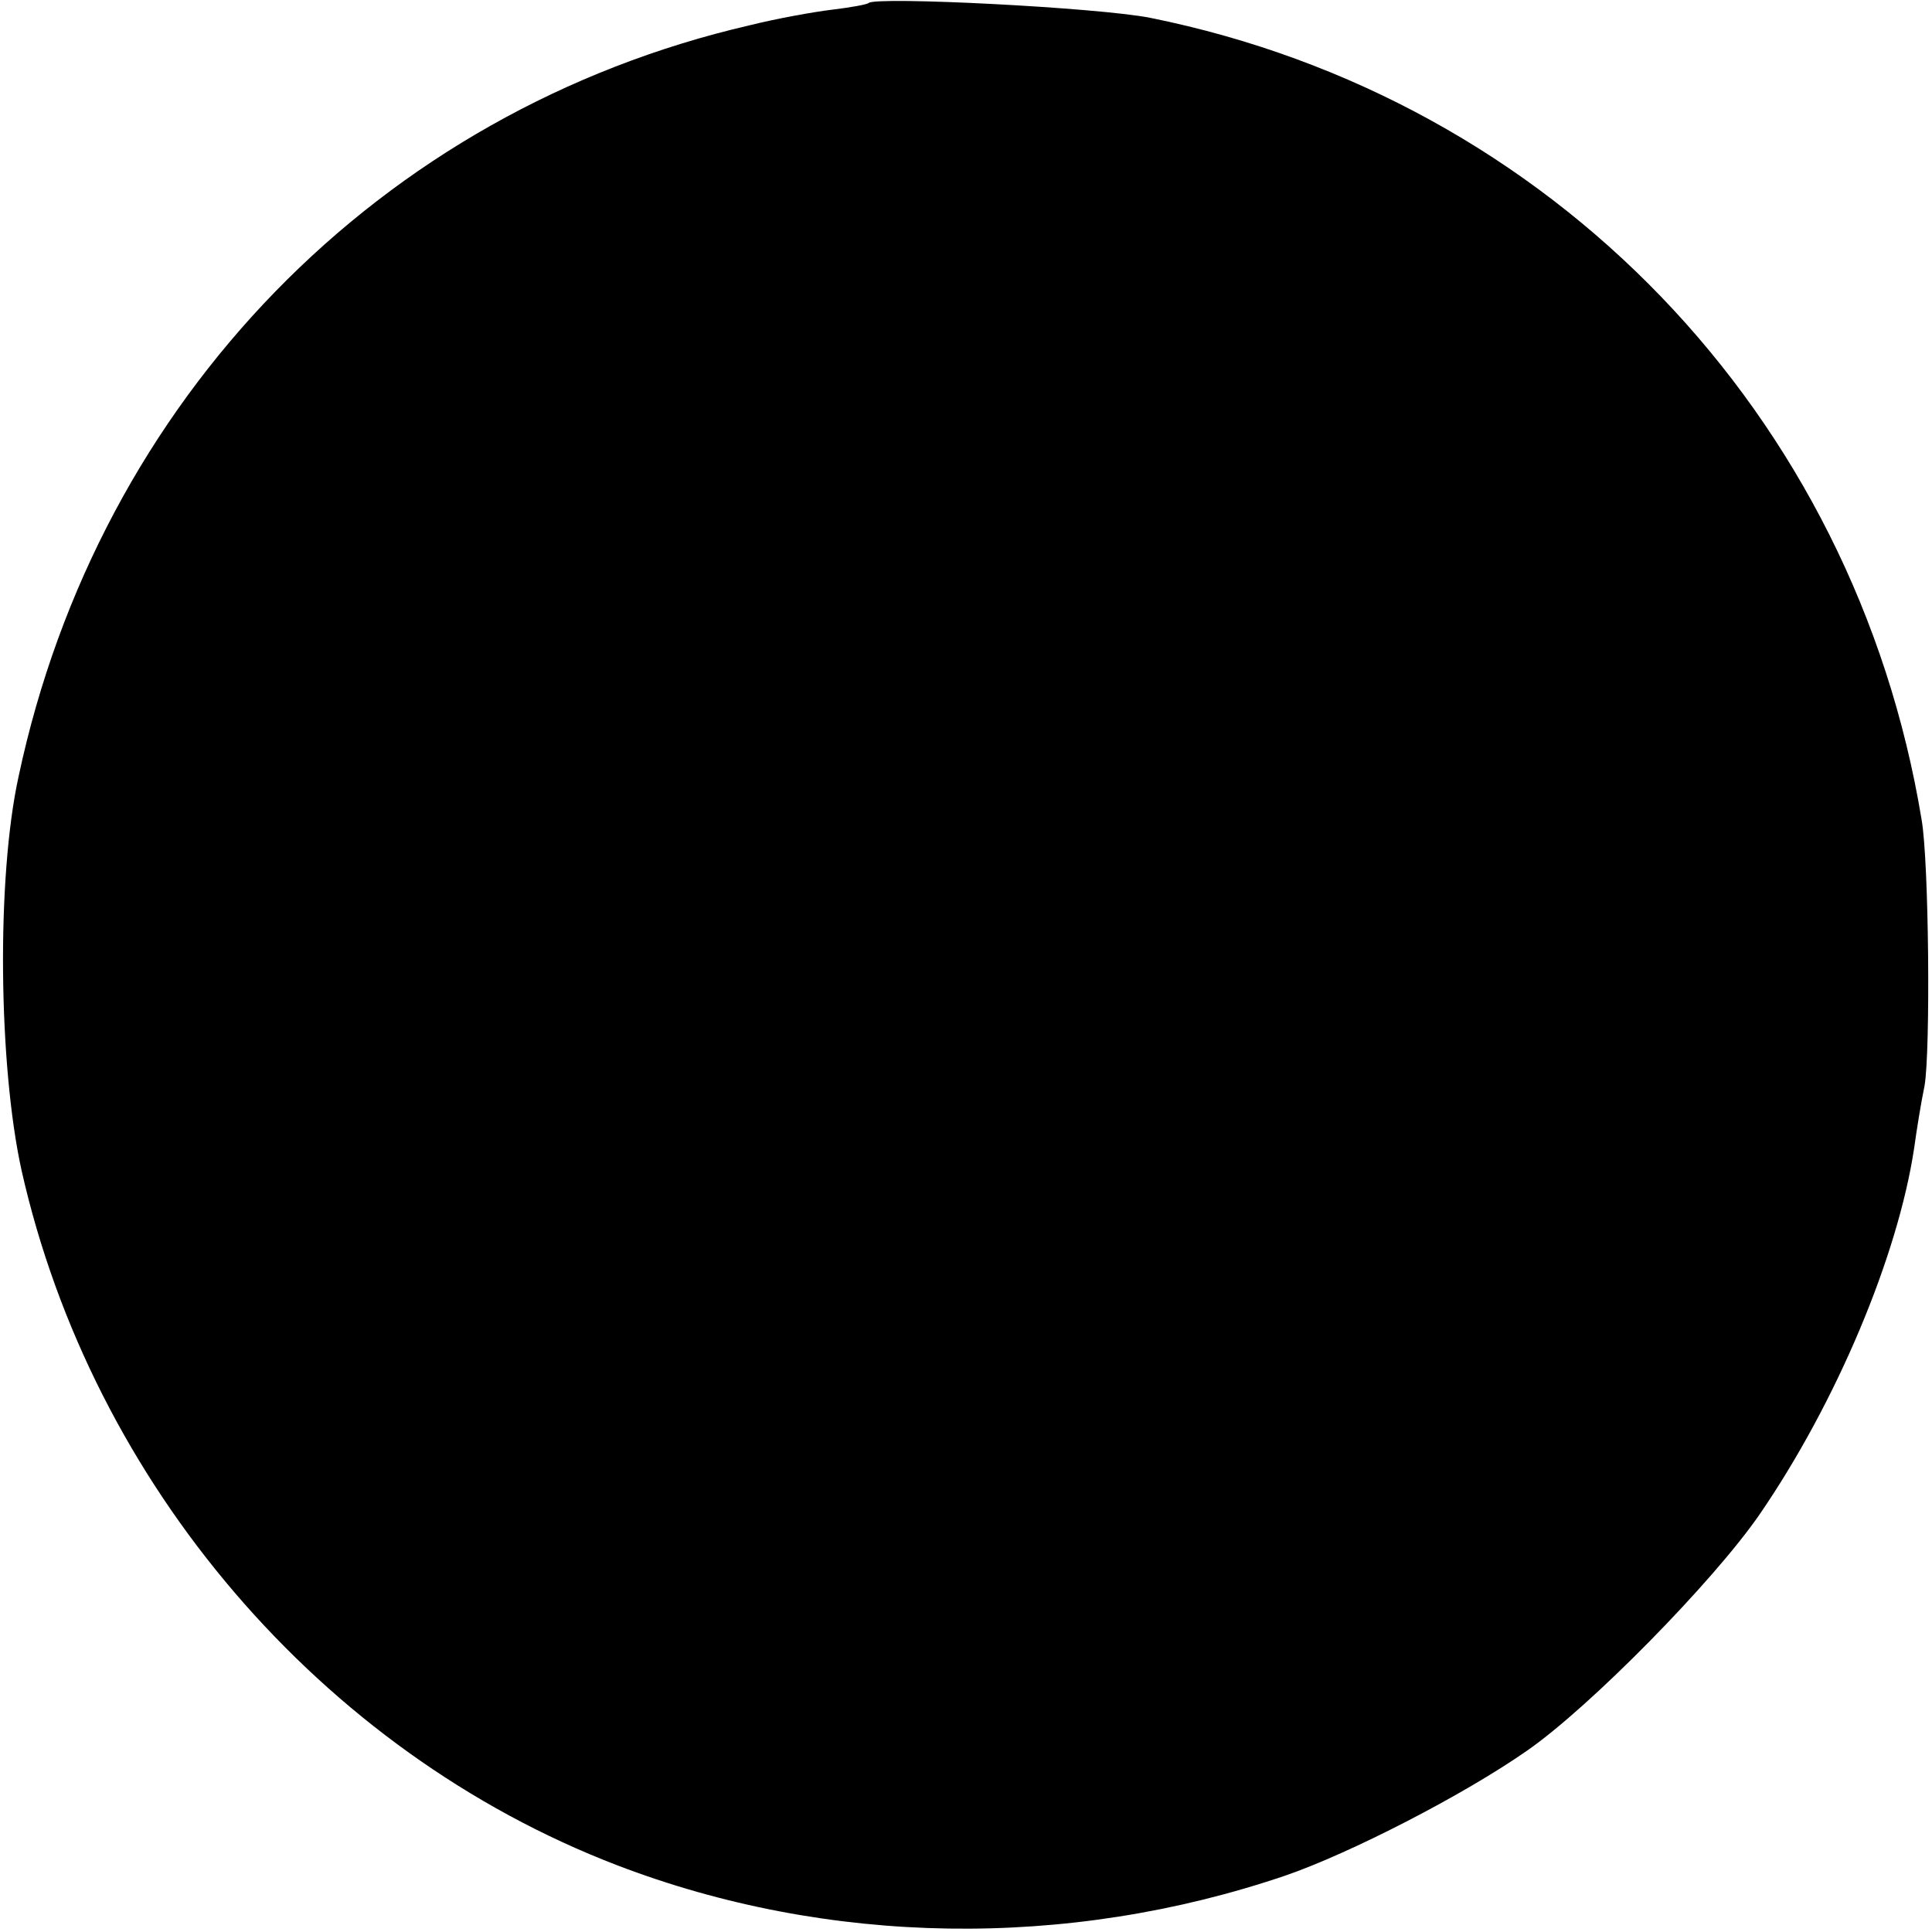
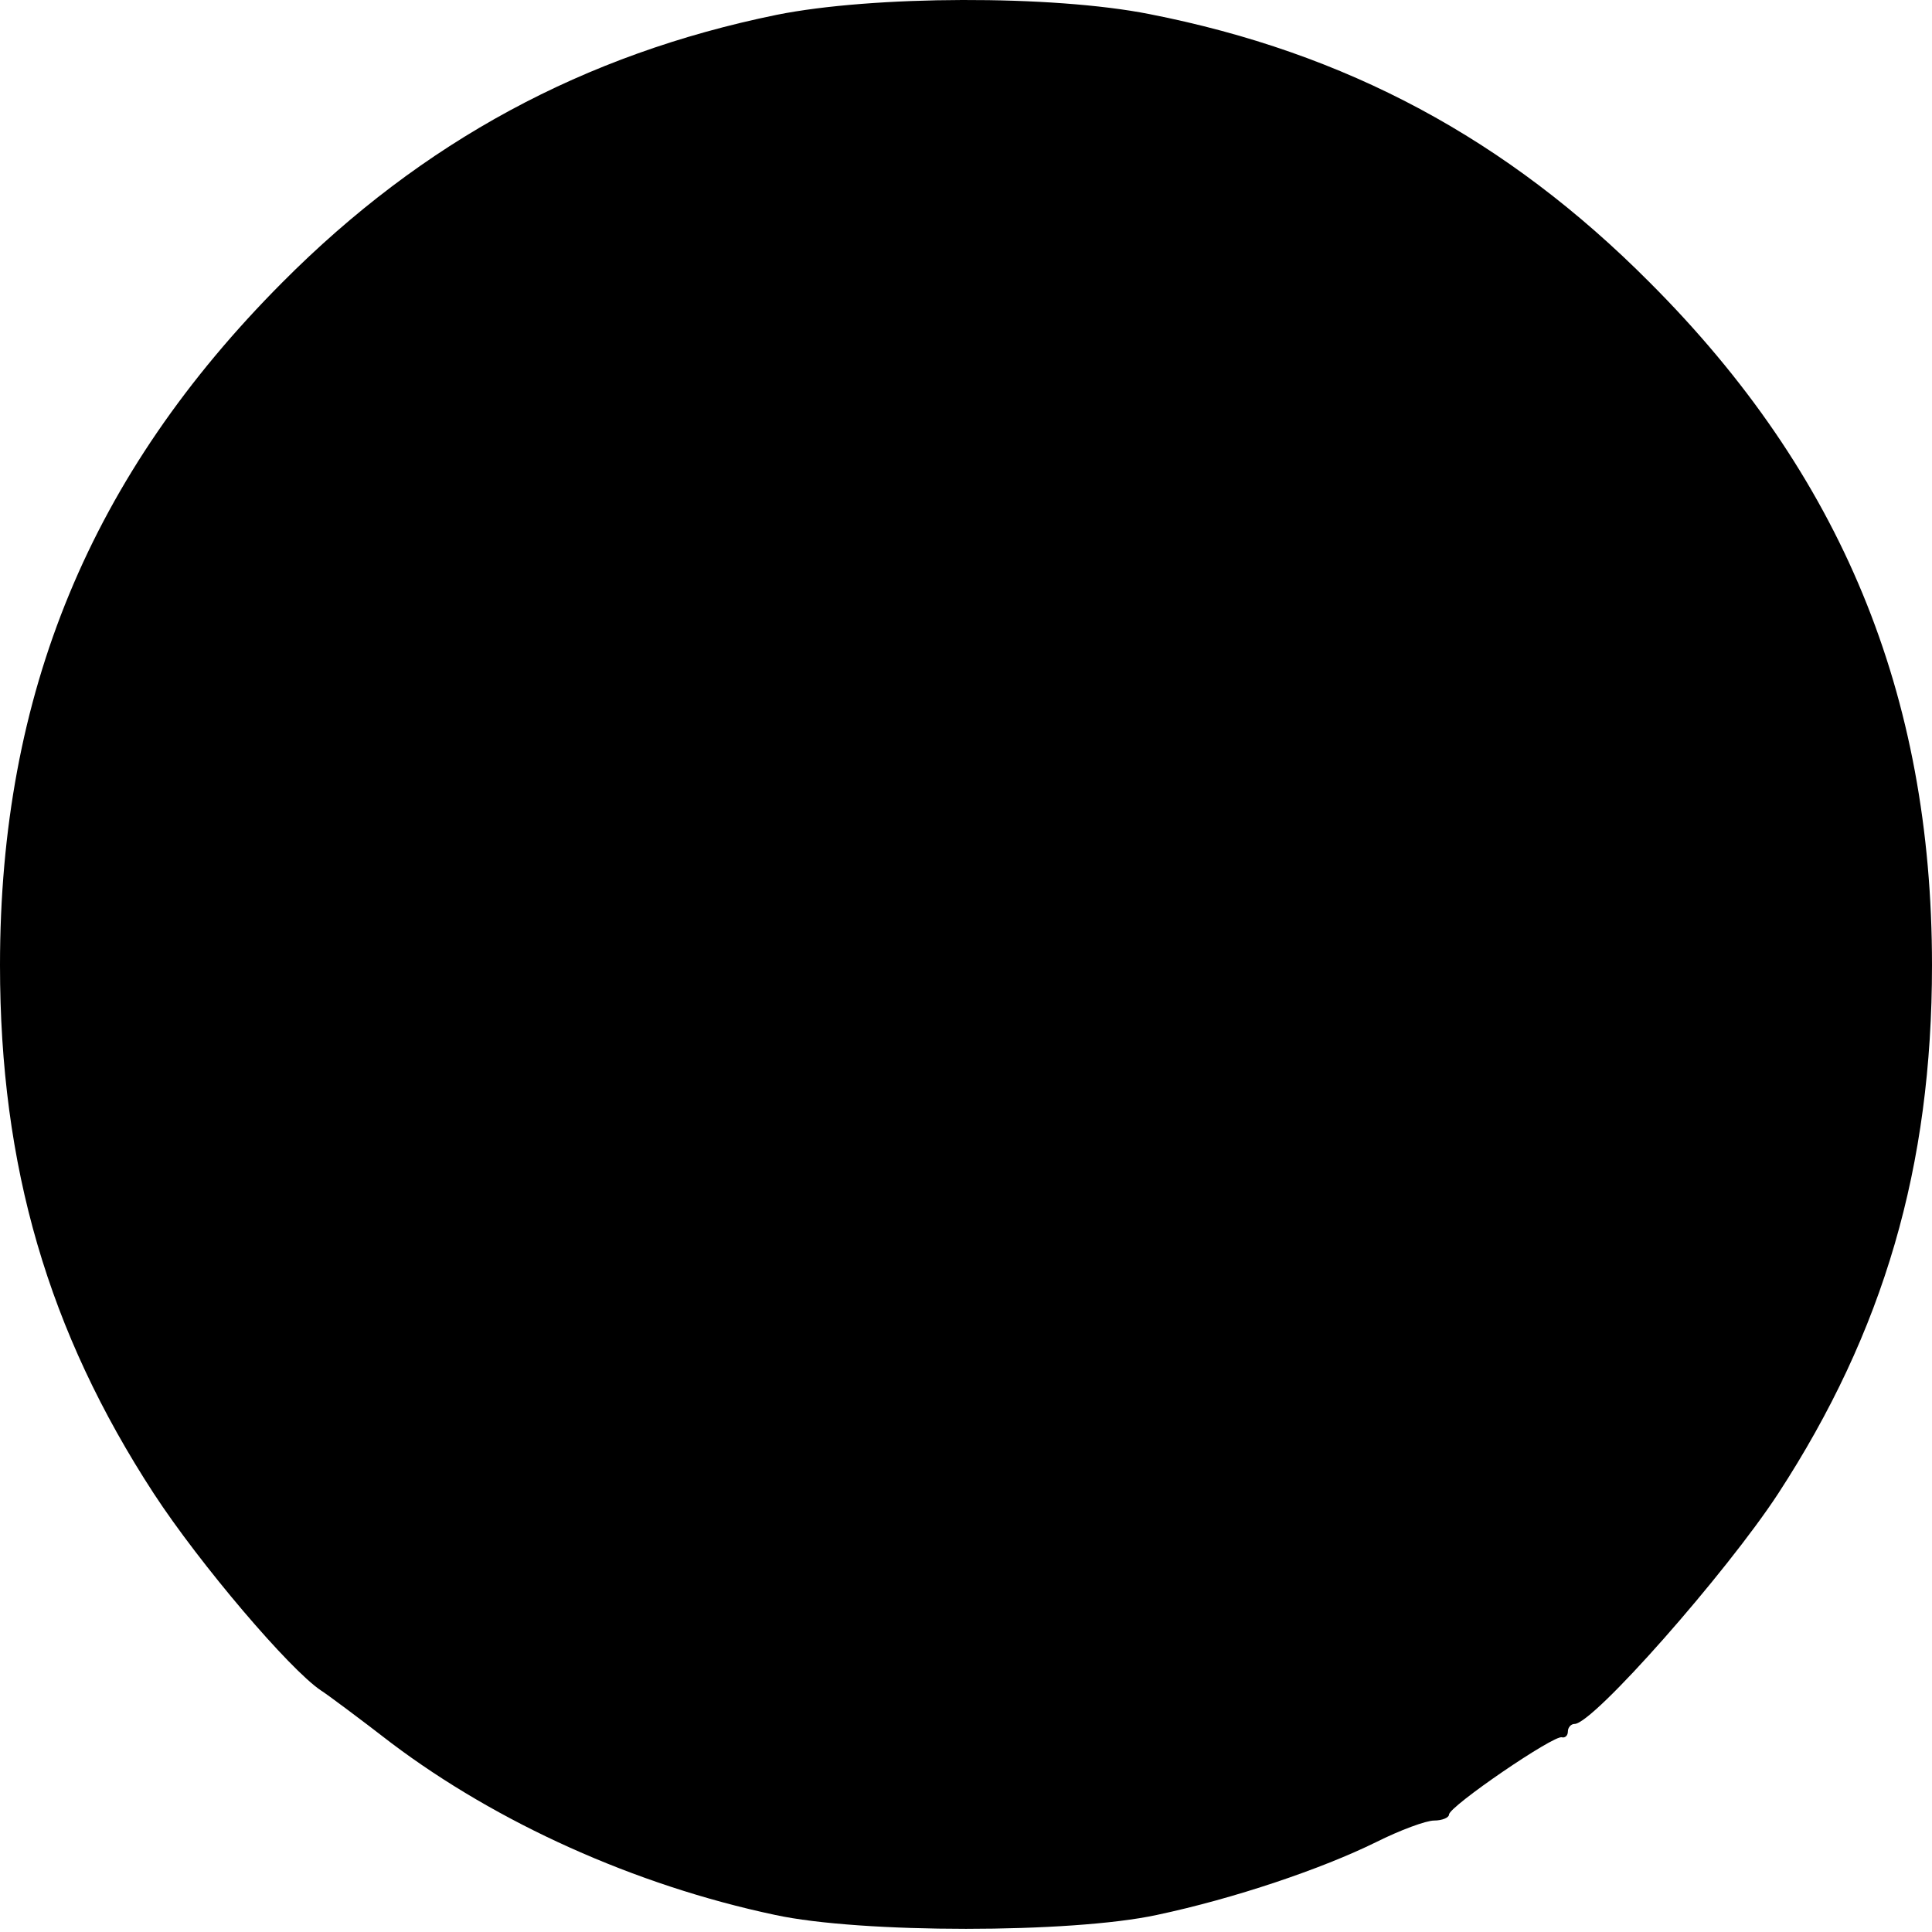
<svg xmlns="http://www.w3.org/2000/svg" version="1.0" width="260pt" height="260pt" viewBox="0 0 260 260" preserveAspectRatio="xMidYMid meet">
  <g transform="translate(0,260) scale(0.1,-0.1)" fill="#000000" stroke="none">
-     <path d="M1169 2596 c-2 -2 -24 -6 -49 -9 -25 -3 -75 -12 -111 -21 -498 -115 -876 -503 -984 -1011 -30 -137 -27 -389 4 -530 95 -422 403 -782 801 -935 284 -109 606 -114 900 -14 87 30 239 108 325 168 85 59 251 228 313 318 103 150 186 347 208 493 3 22 9 60 14 84 8 46 6 301 -4 358 -90 546 -498 970 -1038 1079 -71 14 -369 29 -379 20z" />
+     <path d="M1045 2580 c-259 -53 -476 -170 -665 -360 -258 -259 -380 -553 -380 -919 0 -271 65 -493 207 -711 62 -95 183 -237 225 -265 8 -5 51 -37 95 -71 142 -107 327 -191 516 -231 115 -25 399 -25 514 0 104 22 222 62 295 98 32 16 67 29 78 29 11 0 20 4 20 8 0 11 142 108 152 104 4 -1 8 2 8 8 0 5 4 10 9 10 25 0 204 203 274 310 142 218 207 440 207 711 0 365 -122 661 -380 919 -192 193 -408 309 -673 361 -131 26 -373 25 -502 -1z" />
  </g>
</svg>
